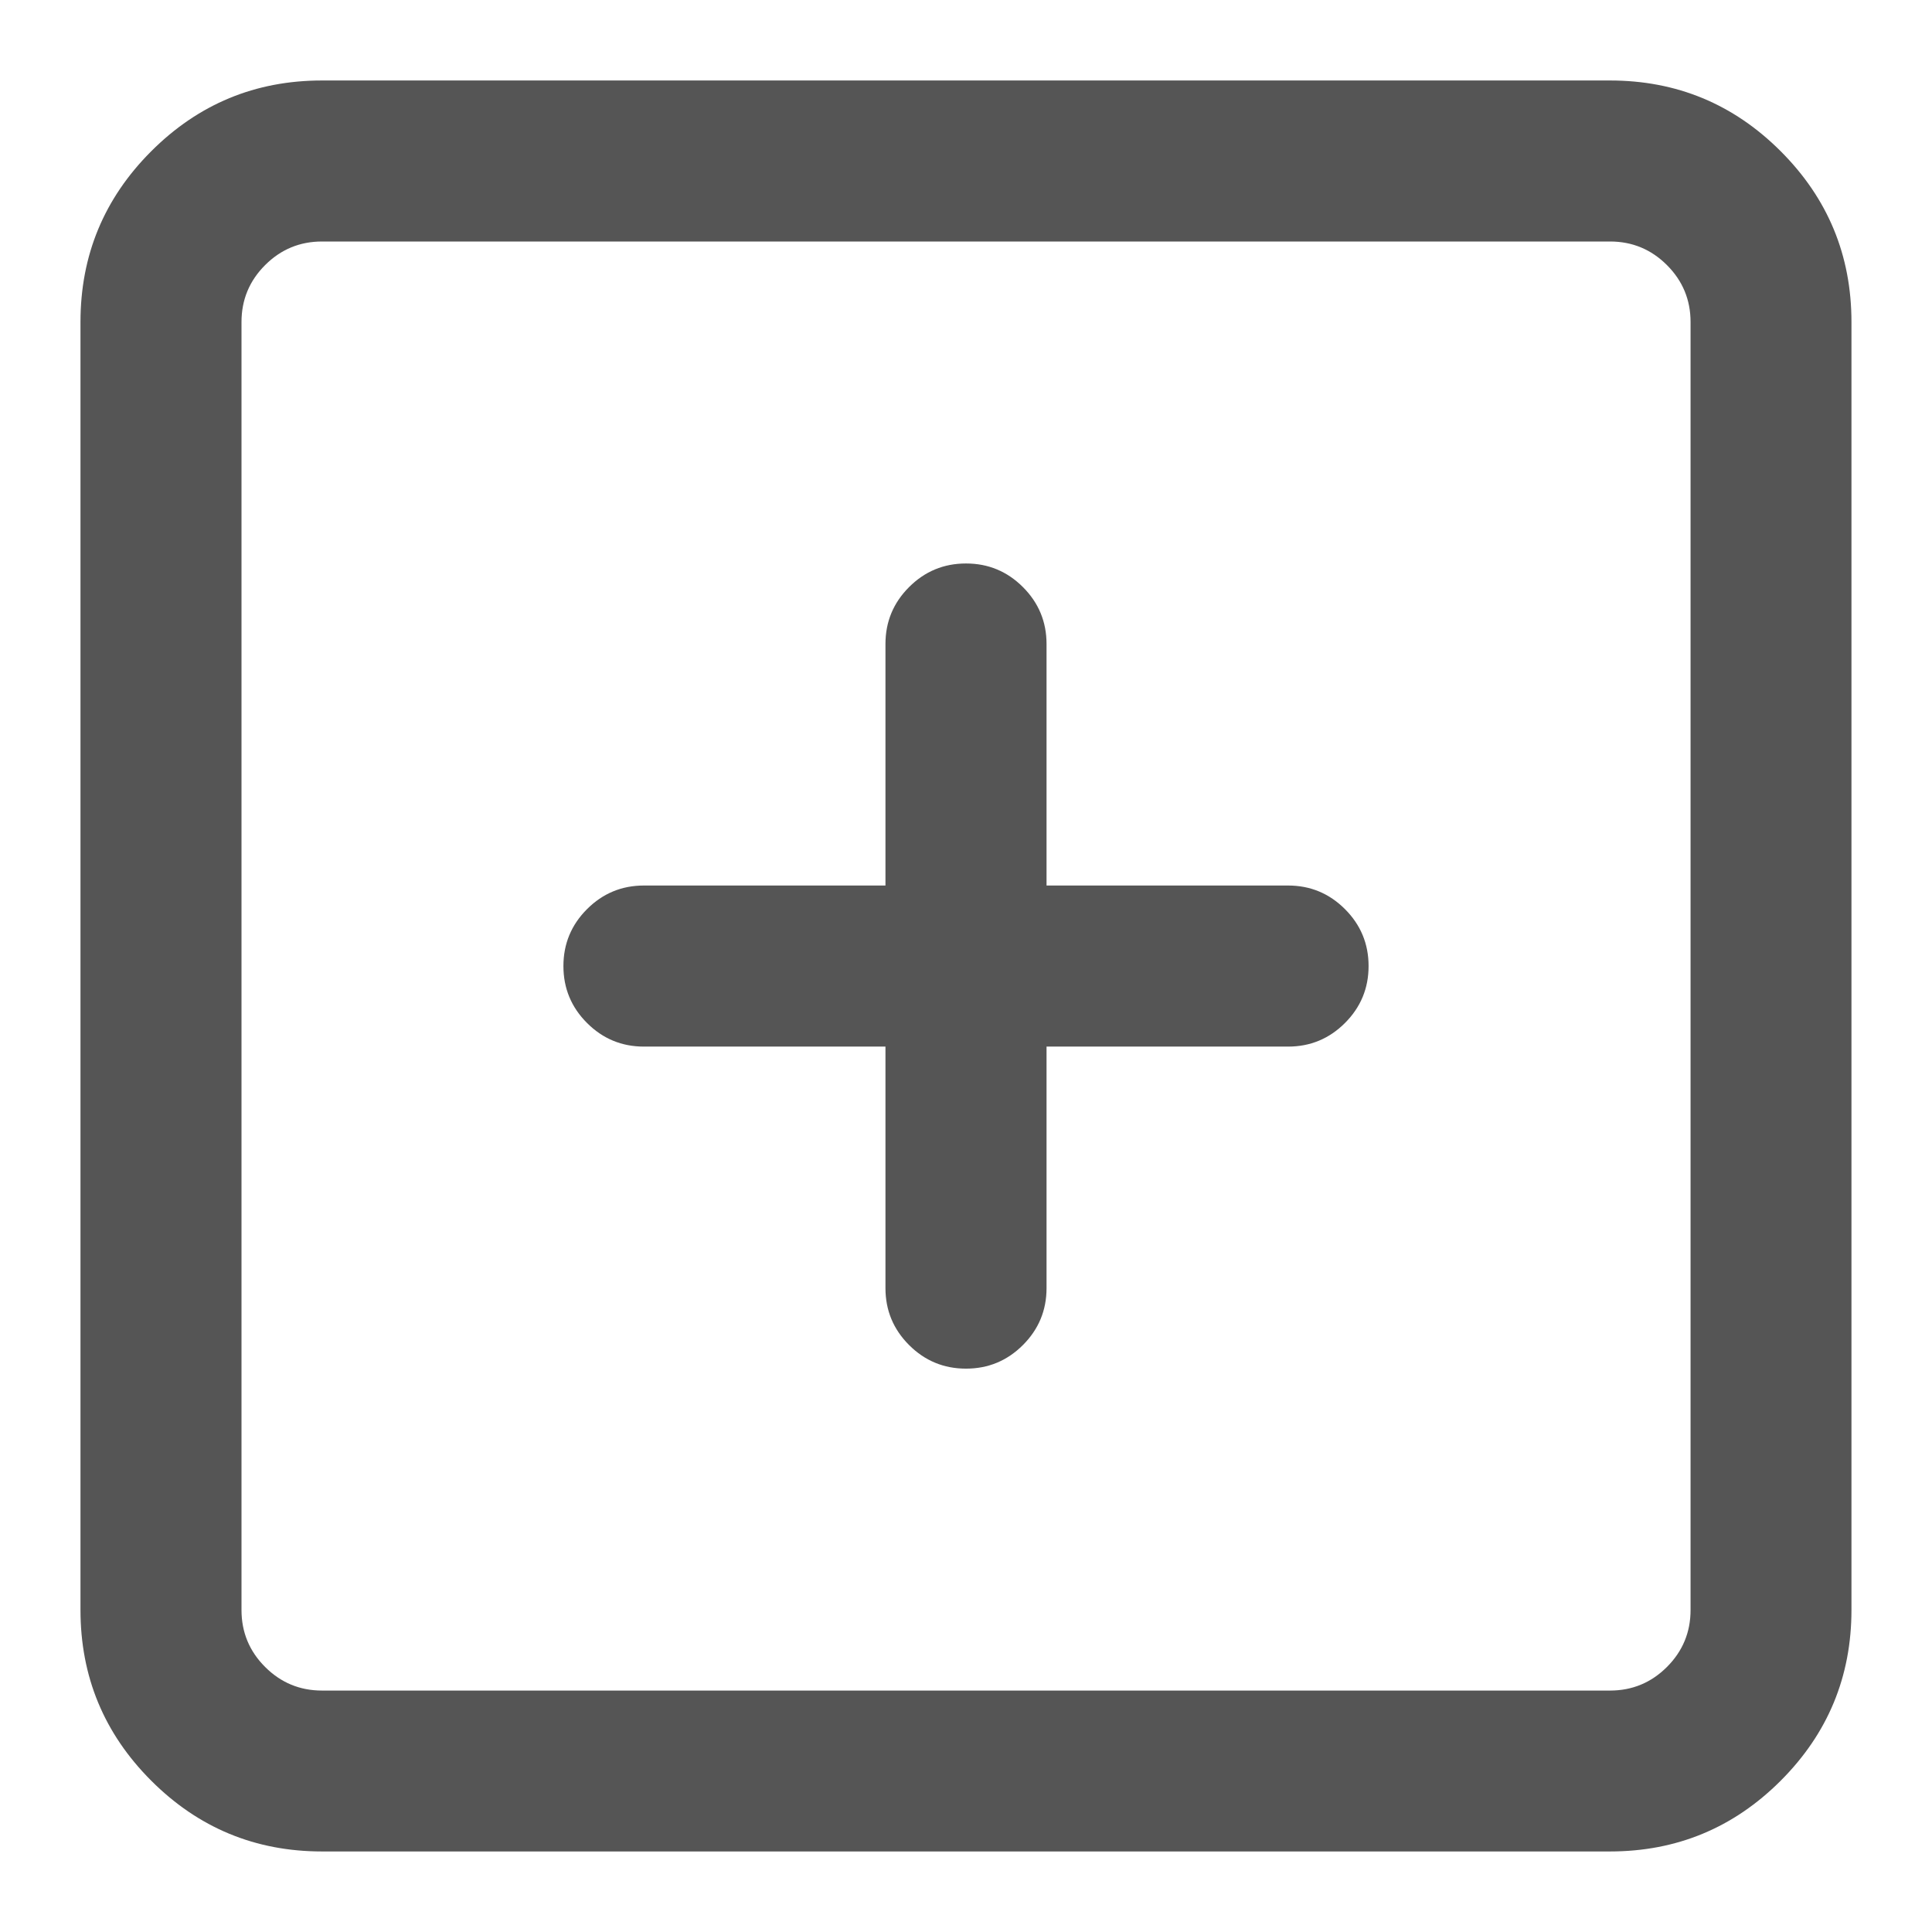
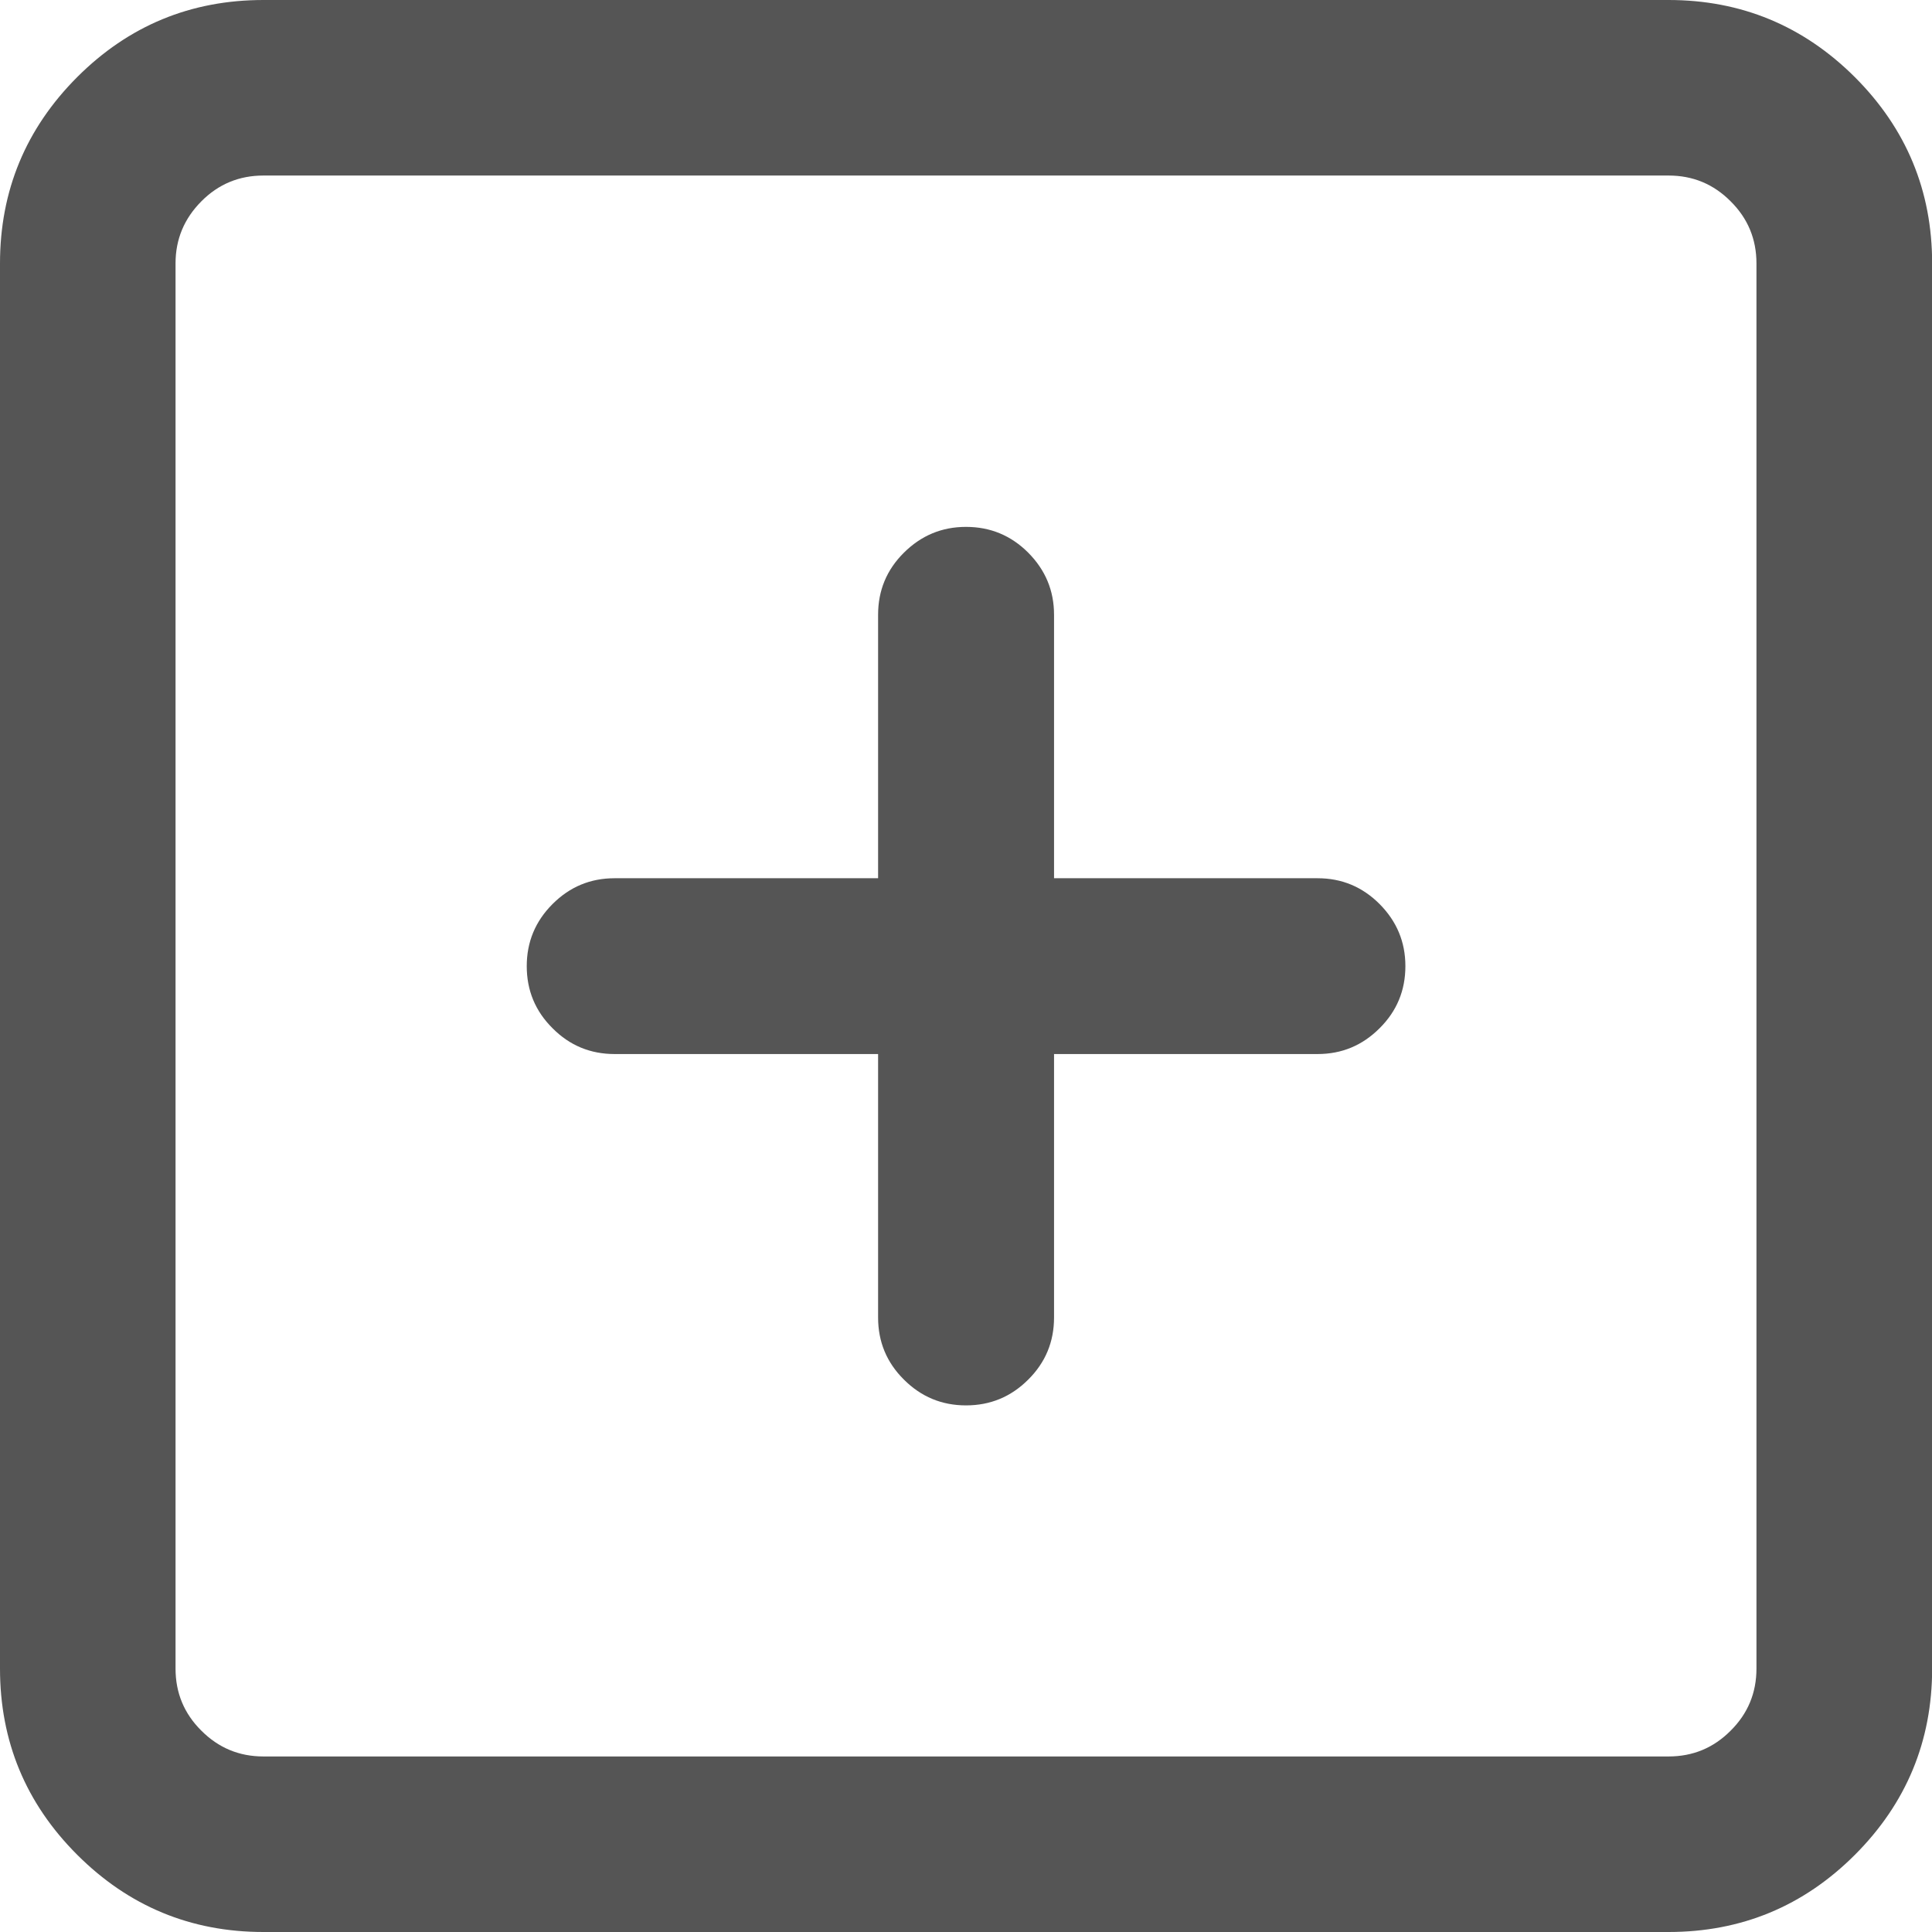
- <svg xmlns="http://www.w3.org/2000/svg" version="1.1" width="32" height="32" viewBox="0 0 32 32">
-   <path d="M5.333 1.333h21.333q1.656 0 2.828 1.172t1.172 2.828v21.333q0 1.656-1.172 2.828t-2.828 1.172h-21.333q-1.656 0-2.828-1.172t-1.172-2.828v-21.333q0-1.656 1.172-2.828t2.828-1.172zM26.667 4h-21.333q-0.552 0-0.943 0.391t-0.391 0.943v21.333q0 0.552 0.391 0.943t0.943 0.391h21.333q0.552 0 0.943-0.391t0.391-0.943v-21.333q0-0.552-0.391-0.943t-0.943-0.391zM16 9.333q0.552 0 0.943 0.391t0.391 0.943v4h4q0.552 0 0.943 0.391t0.391 0.943-0.391 0.943-0.943 0.391h-4v4q0 0.552-0.391 0.943t-0.943 0.391-0.943-0.391-0.391-0.943v-4h-4q-0.552 0-0.943-0.391t-0.391-0.943 0.391-0.943 0.943-0.391h4v-4q0-0.552 0.391-0.943t0.943-0.391z" fill="#555555" />
+ <svg xmlns="http://www.w3.org/2000/svg" version="1.1" id="Layer_1" x="0px" y="0px" width="14px" height="14px" viewBox="9 9 14 14" enable-background="new 9 9 14 14" xml:space="preserve">
+   <path fill="#555555" d="M10.909,9h10.182c0.526,0,0.977,0.187,1.35,0.559c0.373,0.373,0.56,0.823,0.56,1.35v10.182  c0,0.526-0.187,0.977-0.56,1.35S21.617,23,21.091,23H10.909c-0.527,0-0.977-0.187-1.35-0.56C9.186,22.067,9,21.617,9,21.091V10.909  c0-0.527,0.187-0.977,0.559-1.35C9.932,9.186,10.382,9,10.909,9z M21.091,10.272H10.909c-0.176,0-0.326,0.062-0.45,0.187  s-0.187,0.274-0.187,0.45v10.182c0,0.176,0.062,0.326,0.187,0.45c0.125,0.125,0.274,0.187,0.45,0.187h10.182  c0.176,0,0.326-0.062,0.45-0.187c0.125-0.124,0.187-0.274,0.187-0.45V10.909c0-0.176-0.062-0.326-0.187-0.45  C21.417,10.334,21.267,10.272,21.091,10.272z M16,12.818c0.176,0,0.326,0.062,0.451,0.187c0.124,0.125,0.187,0.274,0.187,0.45v1.909  h1.909c0.176,0,0.325,0.062,0.45,0.187c0.124,0.125,0.187,0.274,0.187,0.45c0,0.176-0.062,0.326-0.187,0.45  c-0.125,0.125-0.274,0.187-0.45,0.187h-1.909v1.909c0,0.176-0.062,0.326-0.187,0.45c-0.125,0.125-0.275,0.187-0.451,0.187  c-0.175,0-0.325-0.062-0.45-0.187c-0.125-0.124-0.187-0.274-0.187-0.45v-1.909h-1.909c-0.176,0-0.326-0.062-0.45-0.187  c-0.125-0.124-0.187-0.274-0.187-0.45c0-0.175,0.062-0.325,0.187-0.45s0.274-0.187,0.45-0.187h1.909v-1.909  c0-0.176,0.062-0.326,0.187-0.45S15.824,12.818,16,12.818z" />
</svg>
